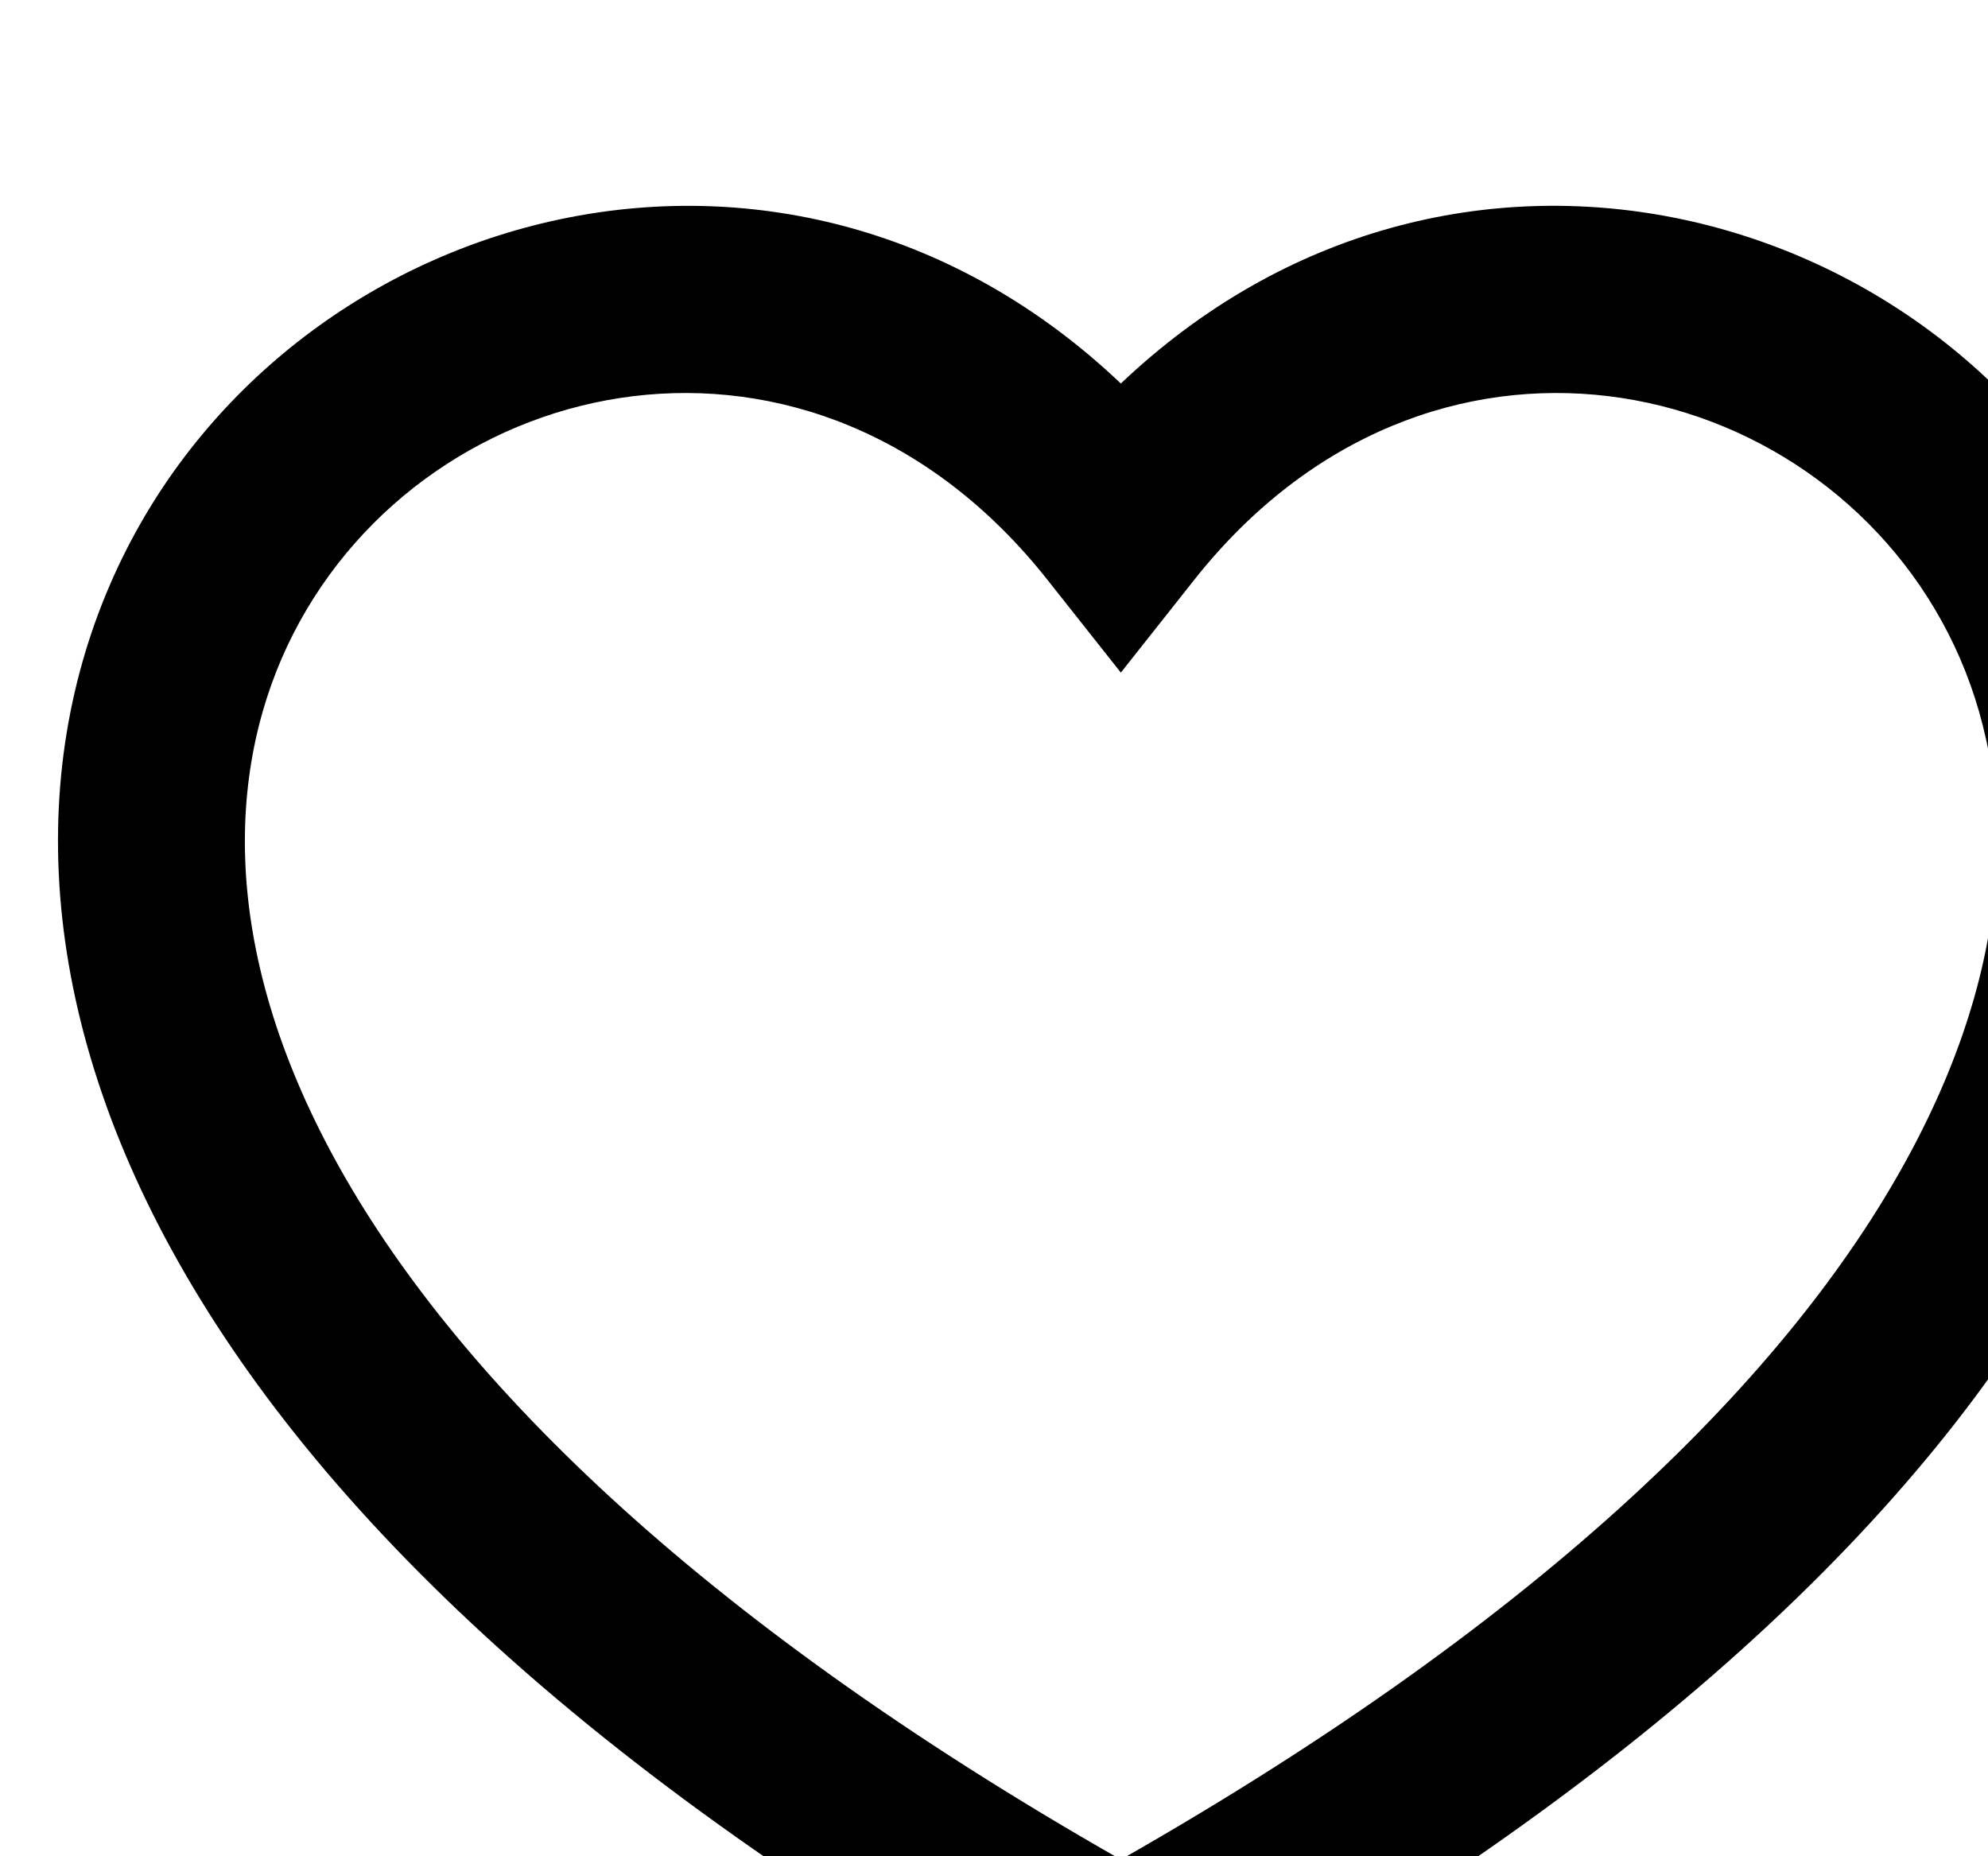
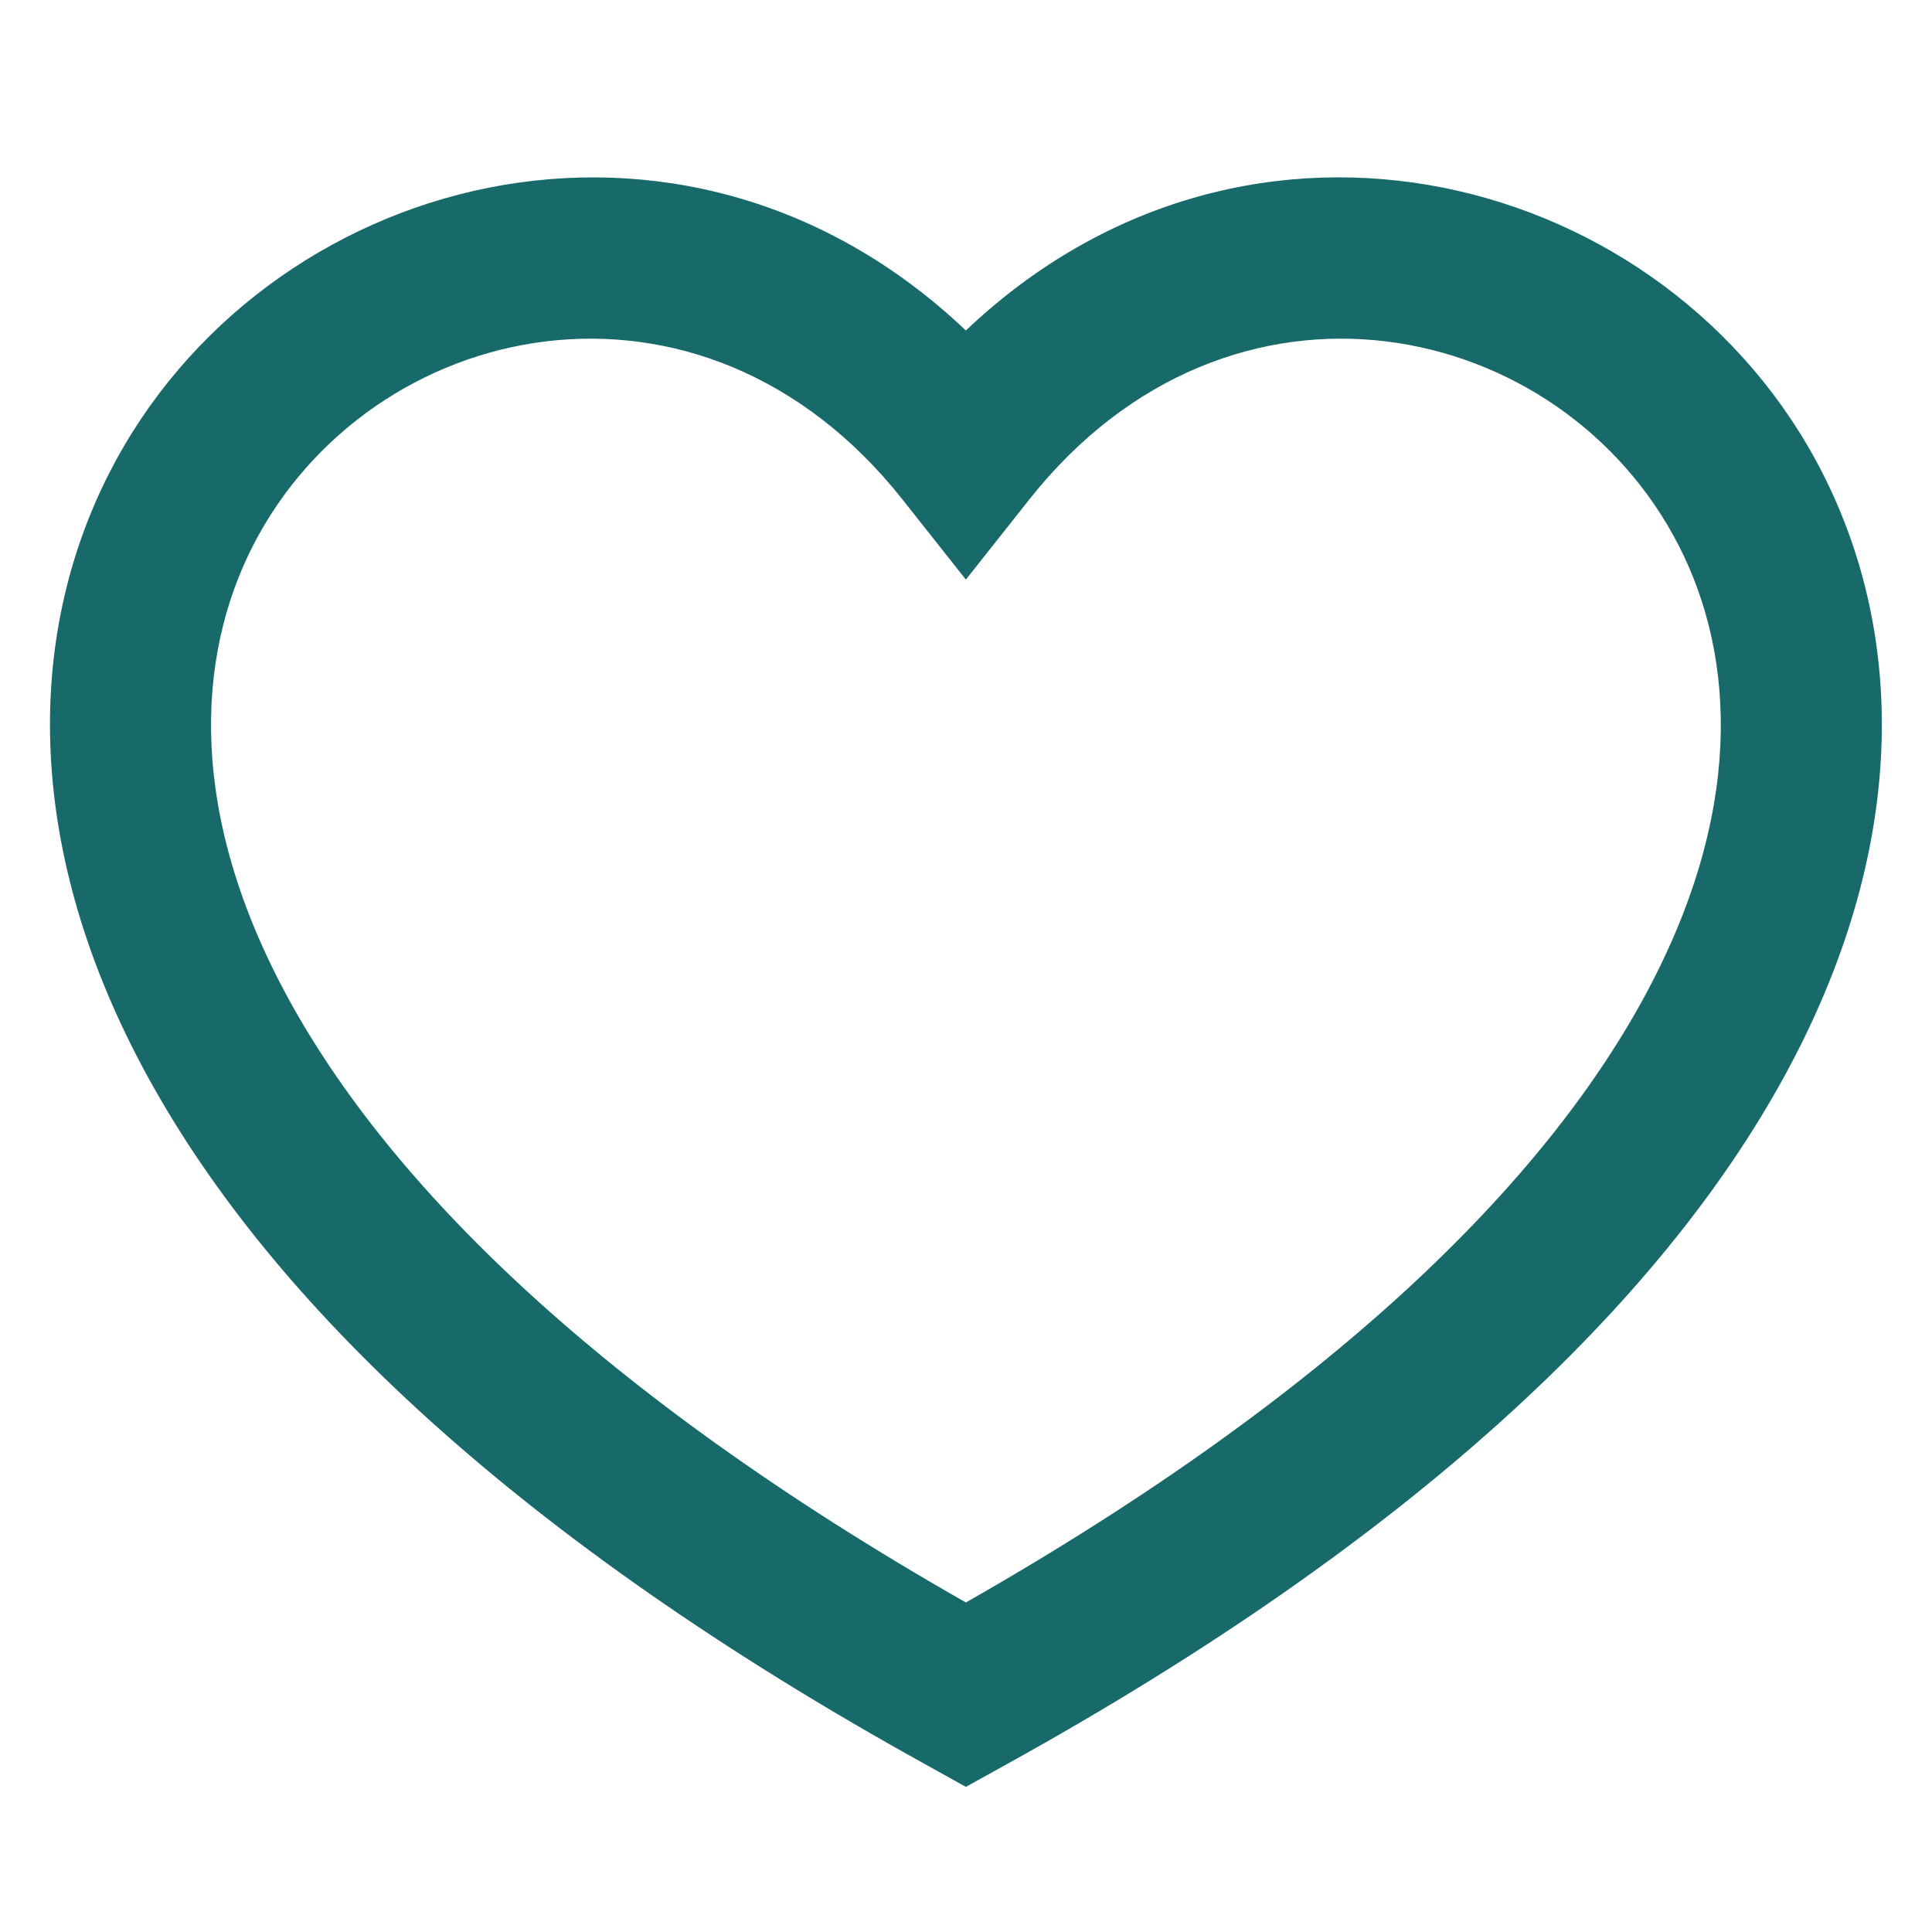
- <svg xmlns="http://www.w3.org/2000/svg">
-   <path fill-rule="evenodd" clip-rule="evenodd" d="M7.999 13.271C4.933 11.525 3.223 9.79 2.396 8.284C1.55 6.742 1.624 5.444 2.093 4.523C3.059 2.629 5.804 2.023 7.476 4.139L7.999 4.8L8.522 4.139C10.195 2.023 12.94 2.629 13.905 4.523C14.375 5.444 14.449 6.742 13.602 8.284C12.776 9.79 11.065 11.525 7.999 13.271ZM7.999 2.737C5.646 0.502 2.176 1.426 0.905 3.917C0.208 5.285 0.199 7.052 1.228 8.925C2.247 10.782 4.28 12.742 7.677 14.619L7.999 14.798L8.322 14.619C11.719 12.742 13.752 10.782 14.771 8.925C15.8 7.052 15.79 5.285 15.093 3.917C13.823 1.425 10.352 0.502 7.999 2.737Z" />
+ <svg xmlns="http://www.w3.org/2000/svg" width="16" height="16" viewBox="0 0 16 16" fill="none">
+   <path fill-rule="evenodd" clip-rule="evenodd" d="M7.999 13.271C4.933 11.525 3.223 9.79 2.396 8.284C1.55 6.742 1.624 5.444 2.093 4.523C3.059 2.629 5.804 2.023 7.476 4.139L7.999 4.8L8.522 4.139C10.195 2.023 12.94 2.629 13.905 4.523C14.375 5.444 14.449 6.742 13.602 8.284C12.776 9.79 11.065 11.525 7.999 13.271ZM7.999 2.737C5.646 0.502 2.176 1.426 0.905 3.917C0.208 5.285 0.199 7.052 1.228 8.925C2.247 10.782 4.28 12.742 7.677 14.619L7.999 14.798L8.322 14.619C11.719 12.742 13.752 10.782 14.771 8.925C15.8 7.052 15.79 5.285 15.093 3.917C13.823 1.425 10.352 0.502 7.999 2.737Z" fill="#17696A" />
</svg>
